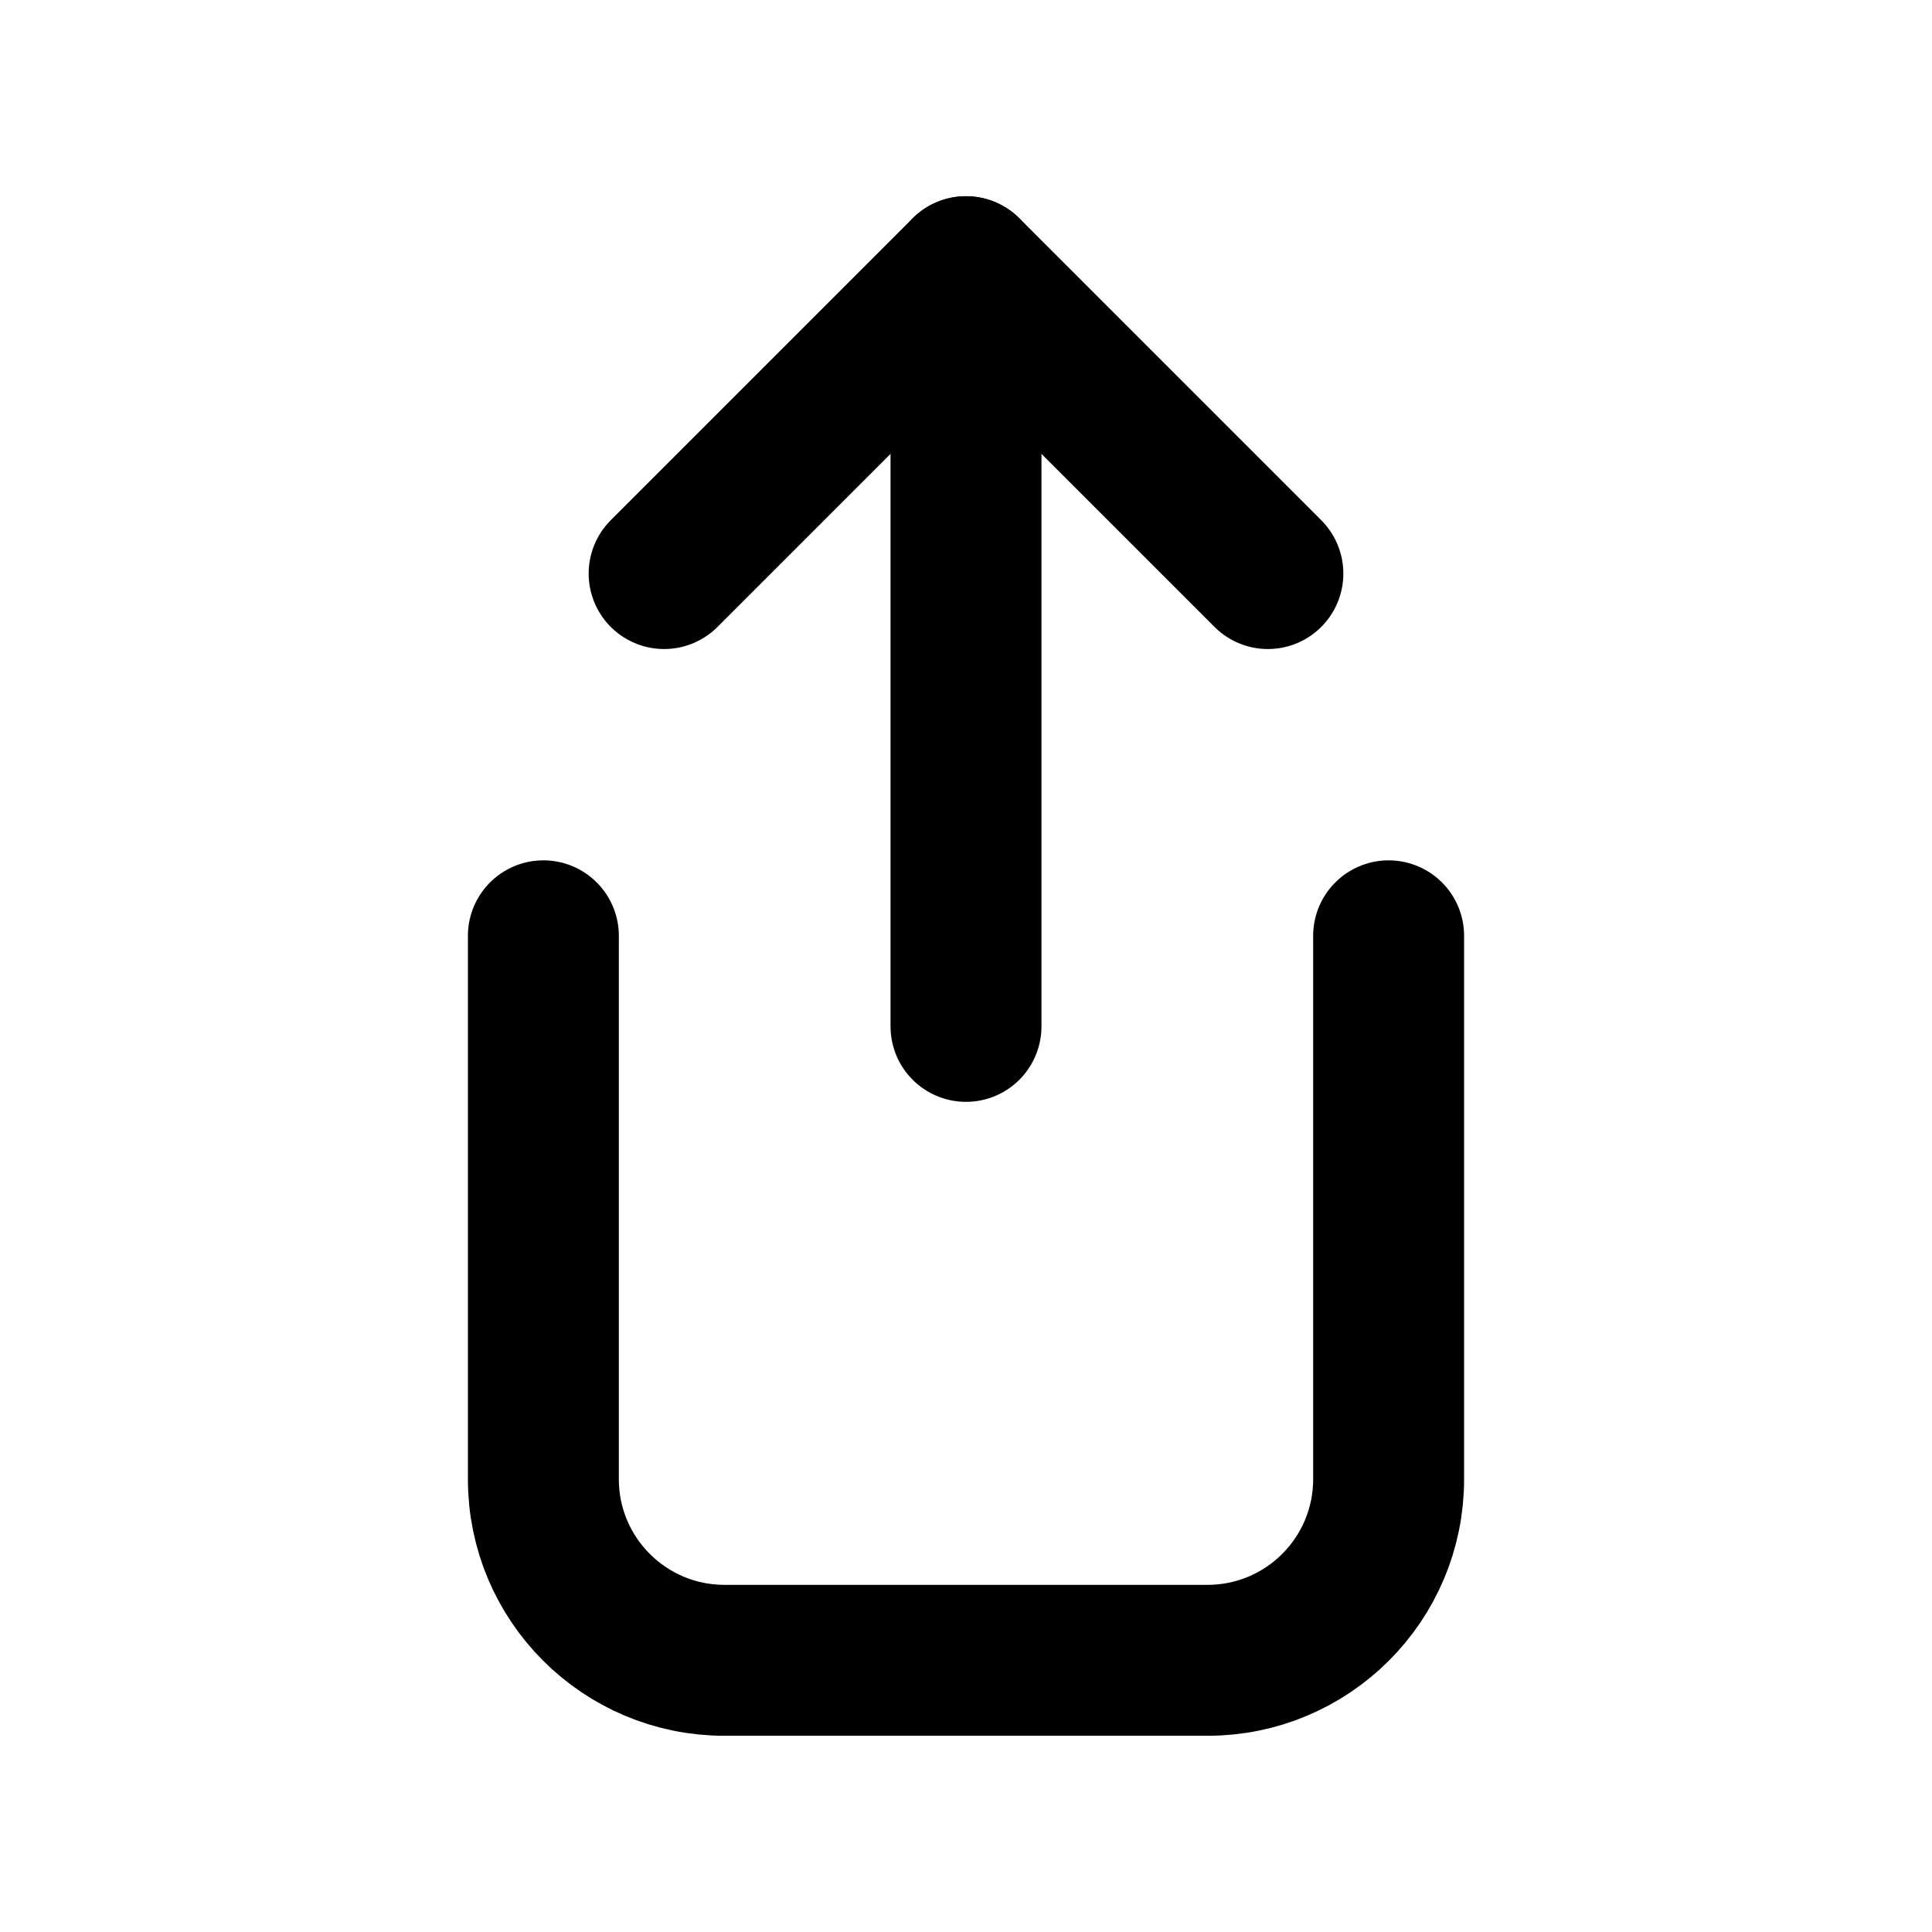
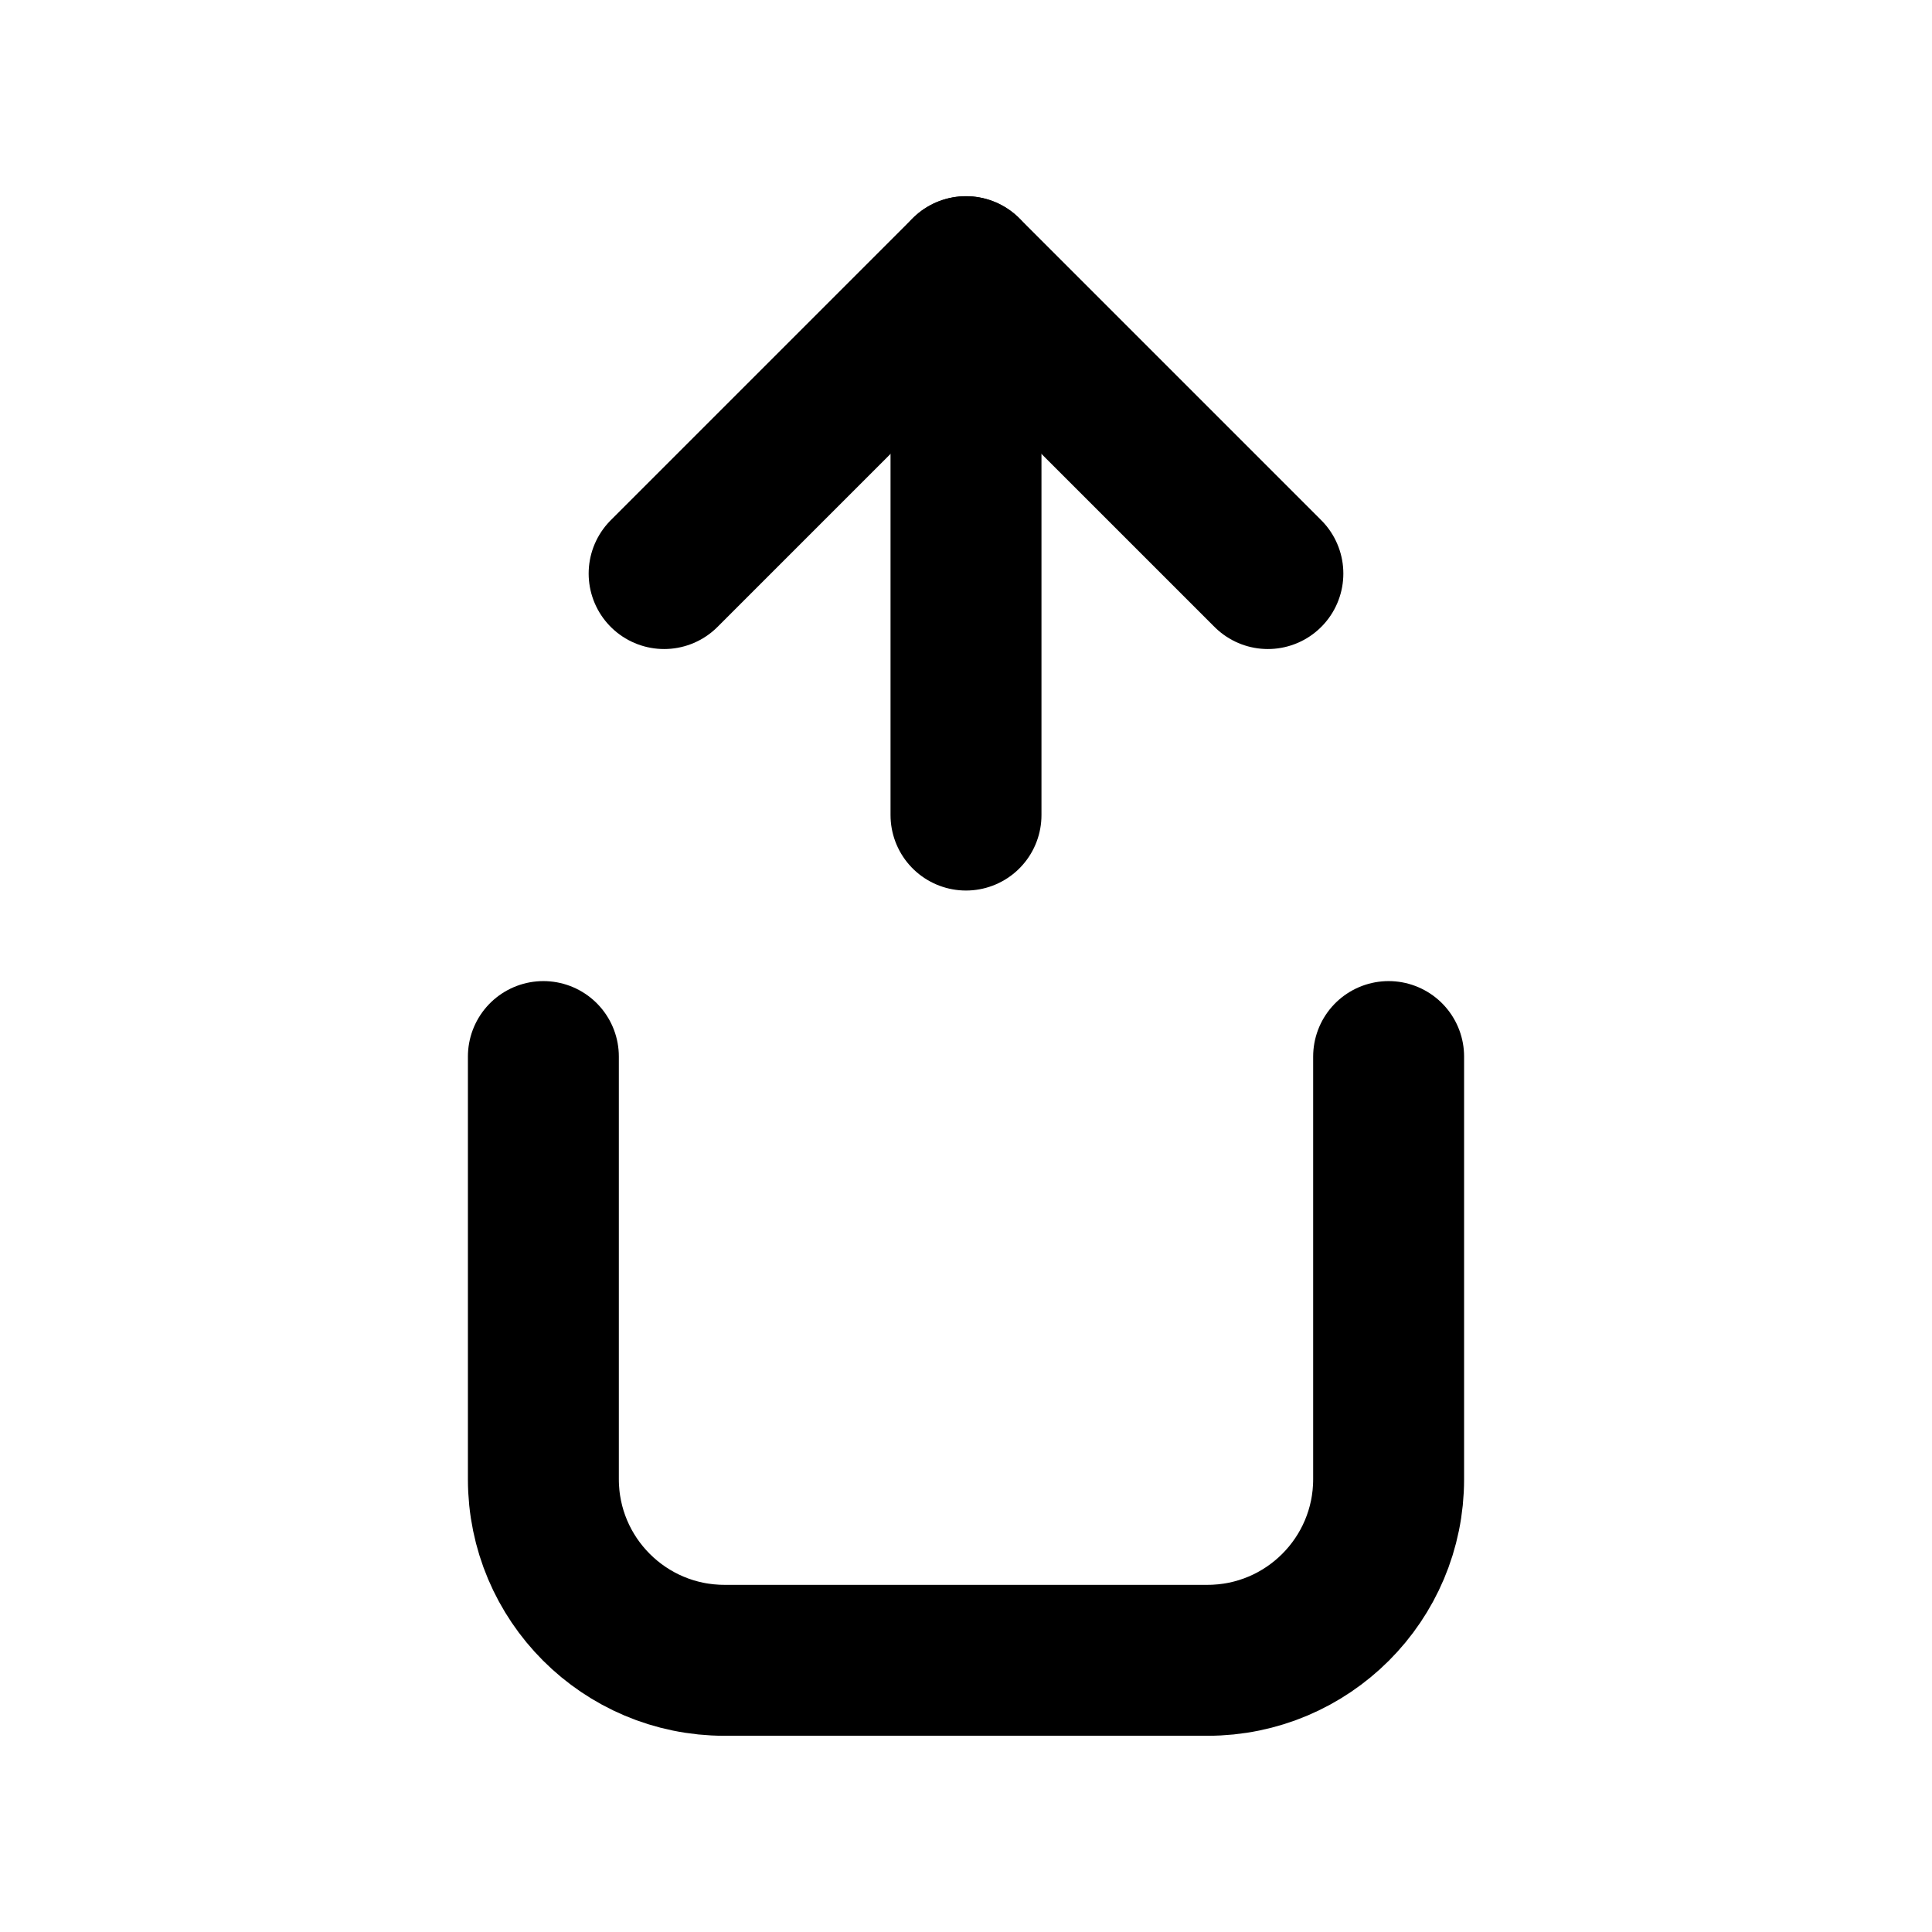
<svg xmlns="http://www.w3.org/2000/svg" viewBox="0 0 64 64">
  <g fill="none" stroke="#000" stroke-width="5" stroke-linecap="round" stroke-linejoin="round">
-     <path d="M32 34V9" />
+     <path d="M32 27V9" />
    <path d="m22 19 10-10 10 10" />
-     <path d="M18 31v18a6 6 0 0 0 6 6h16a6 6 0 0 0 6-6V31" />
+     <path d="M18 35v14a6 6 0 0 0 6 6h16a6 6 0 0 0 6-6V35" />
  </g>
</svg>
